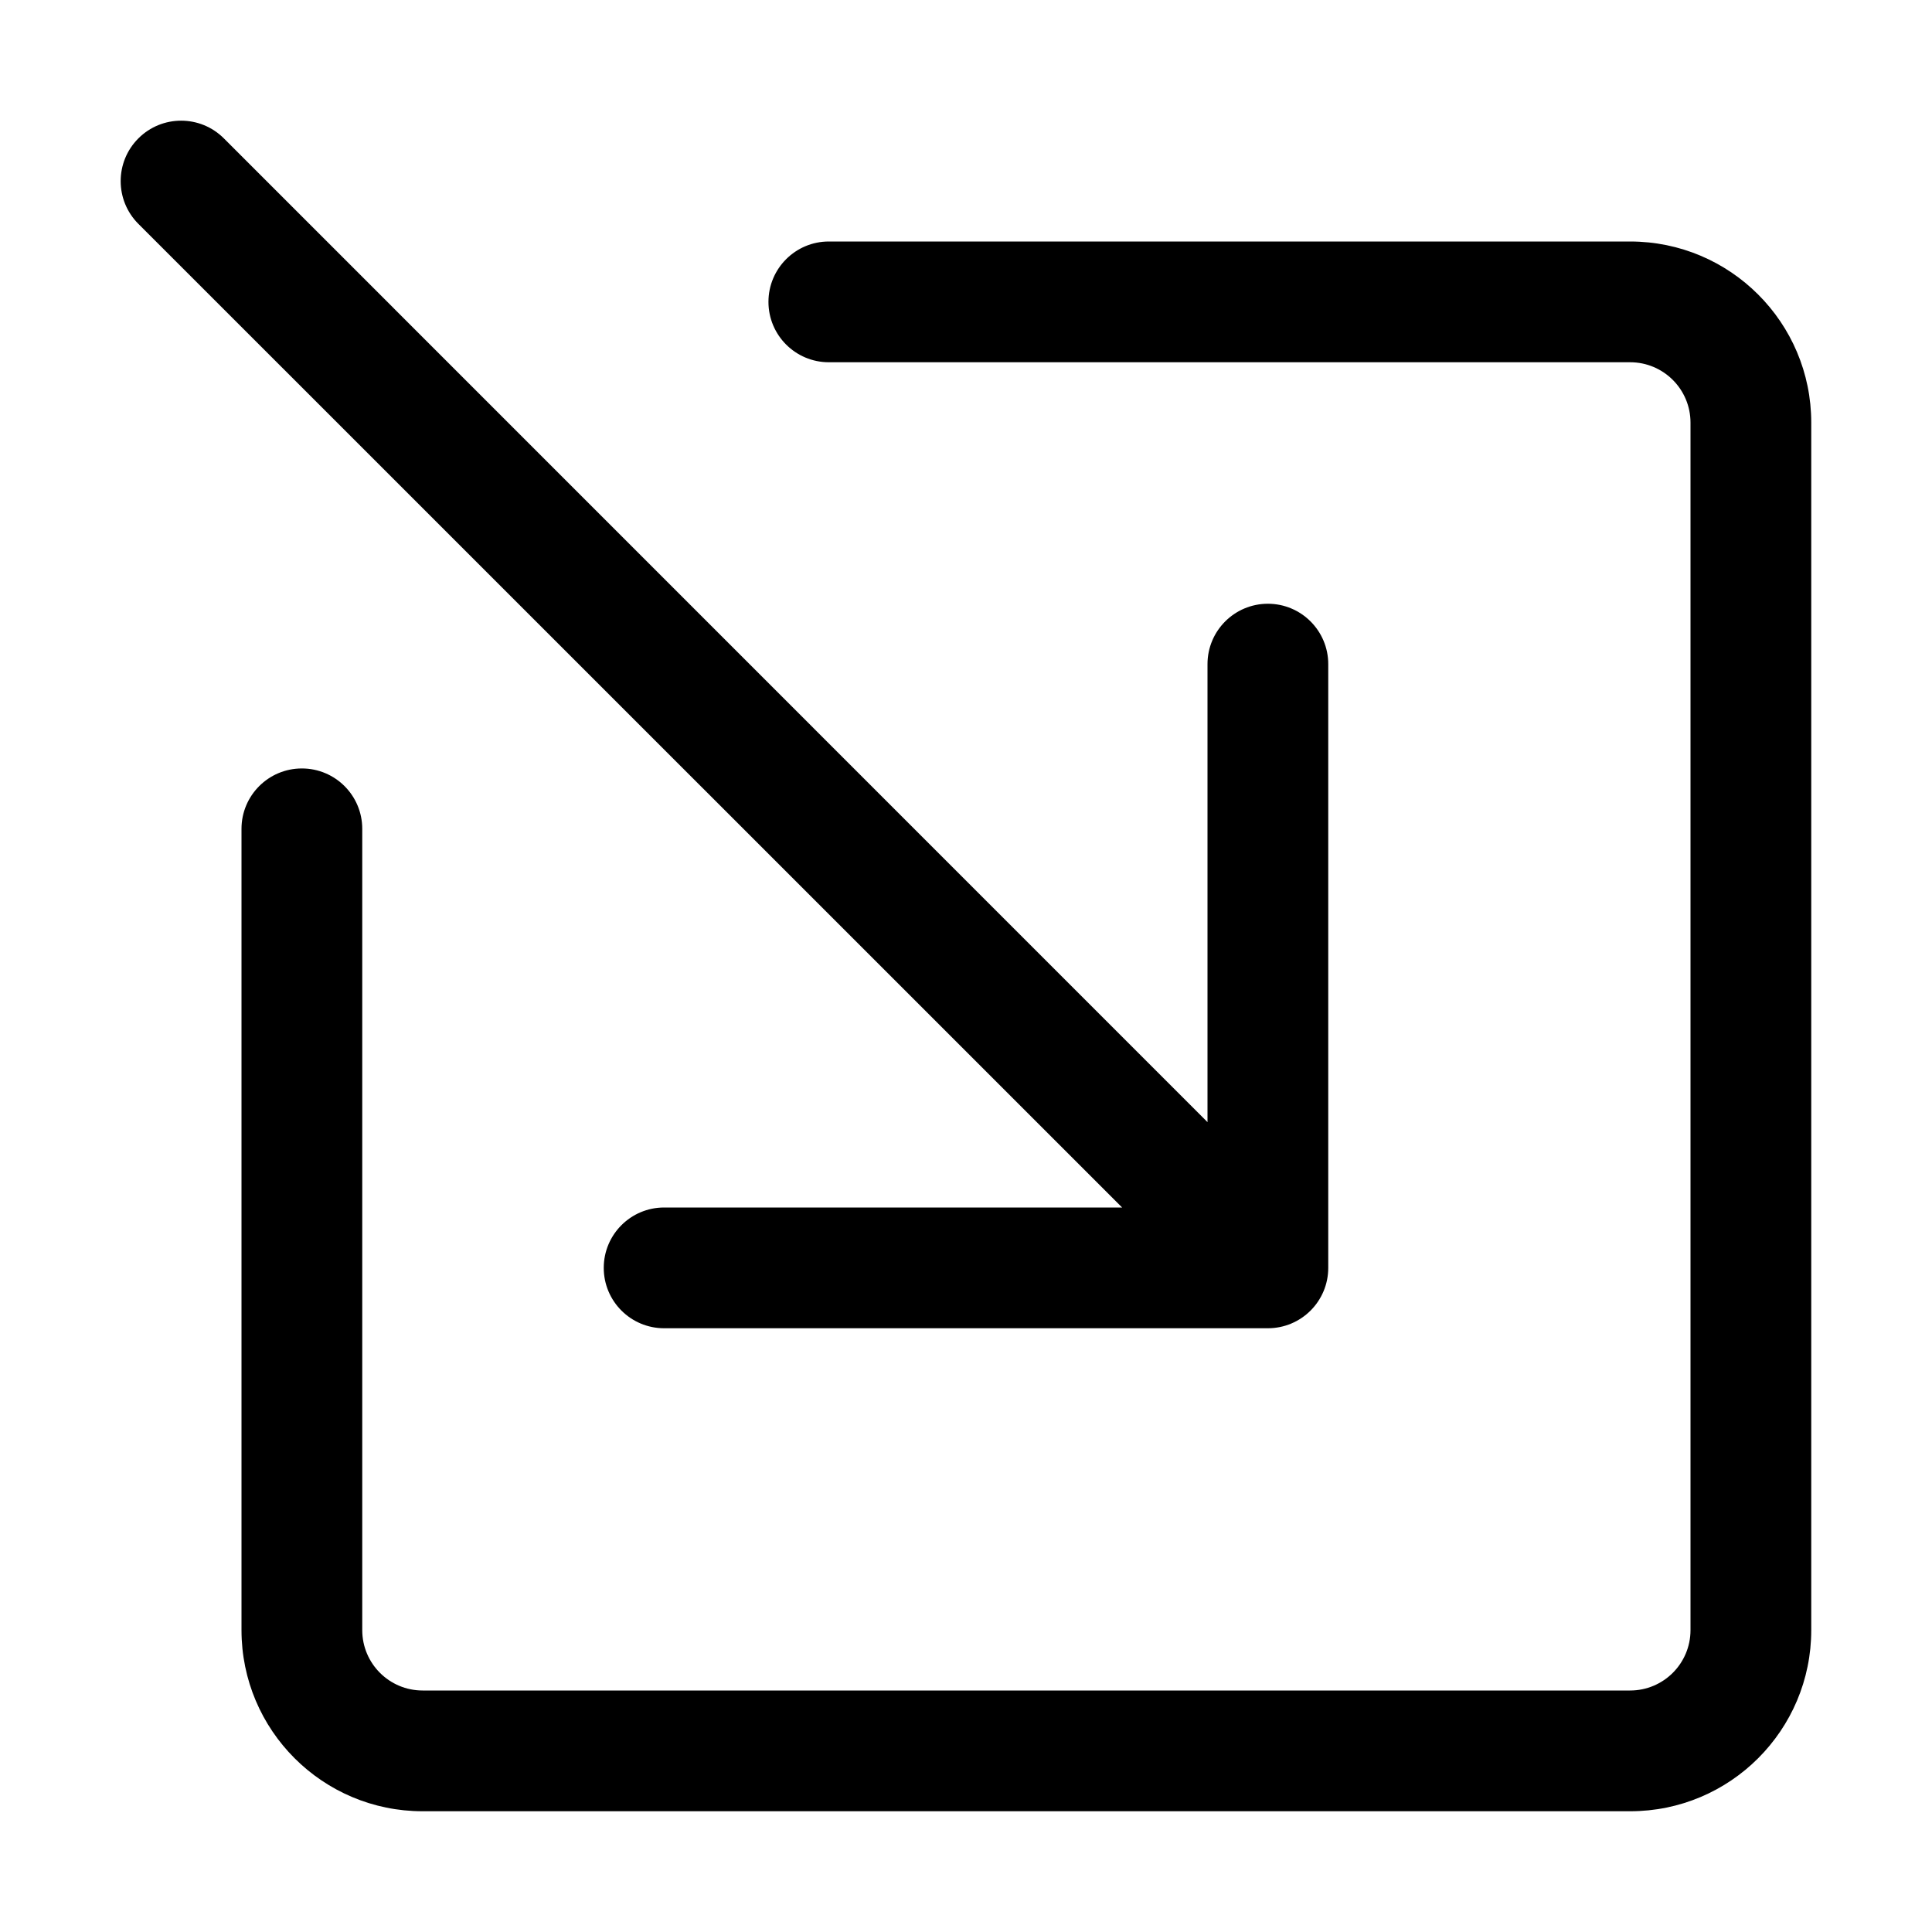
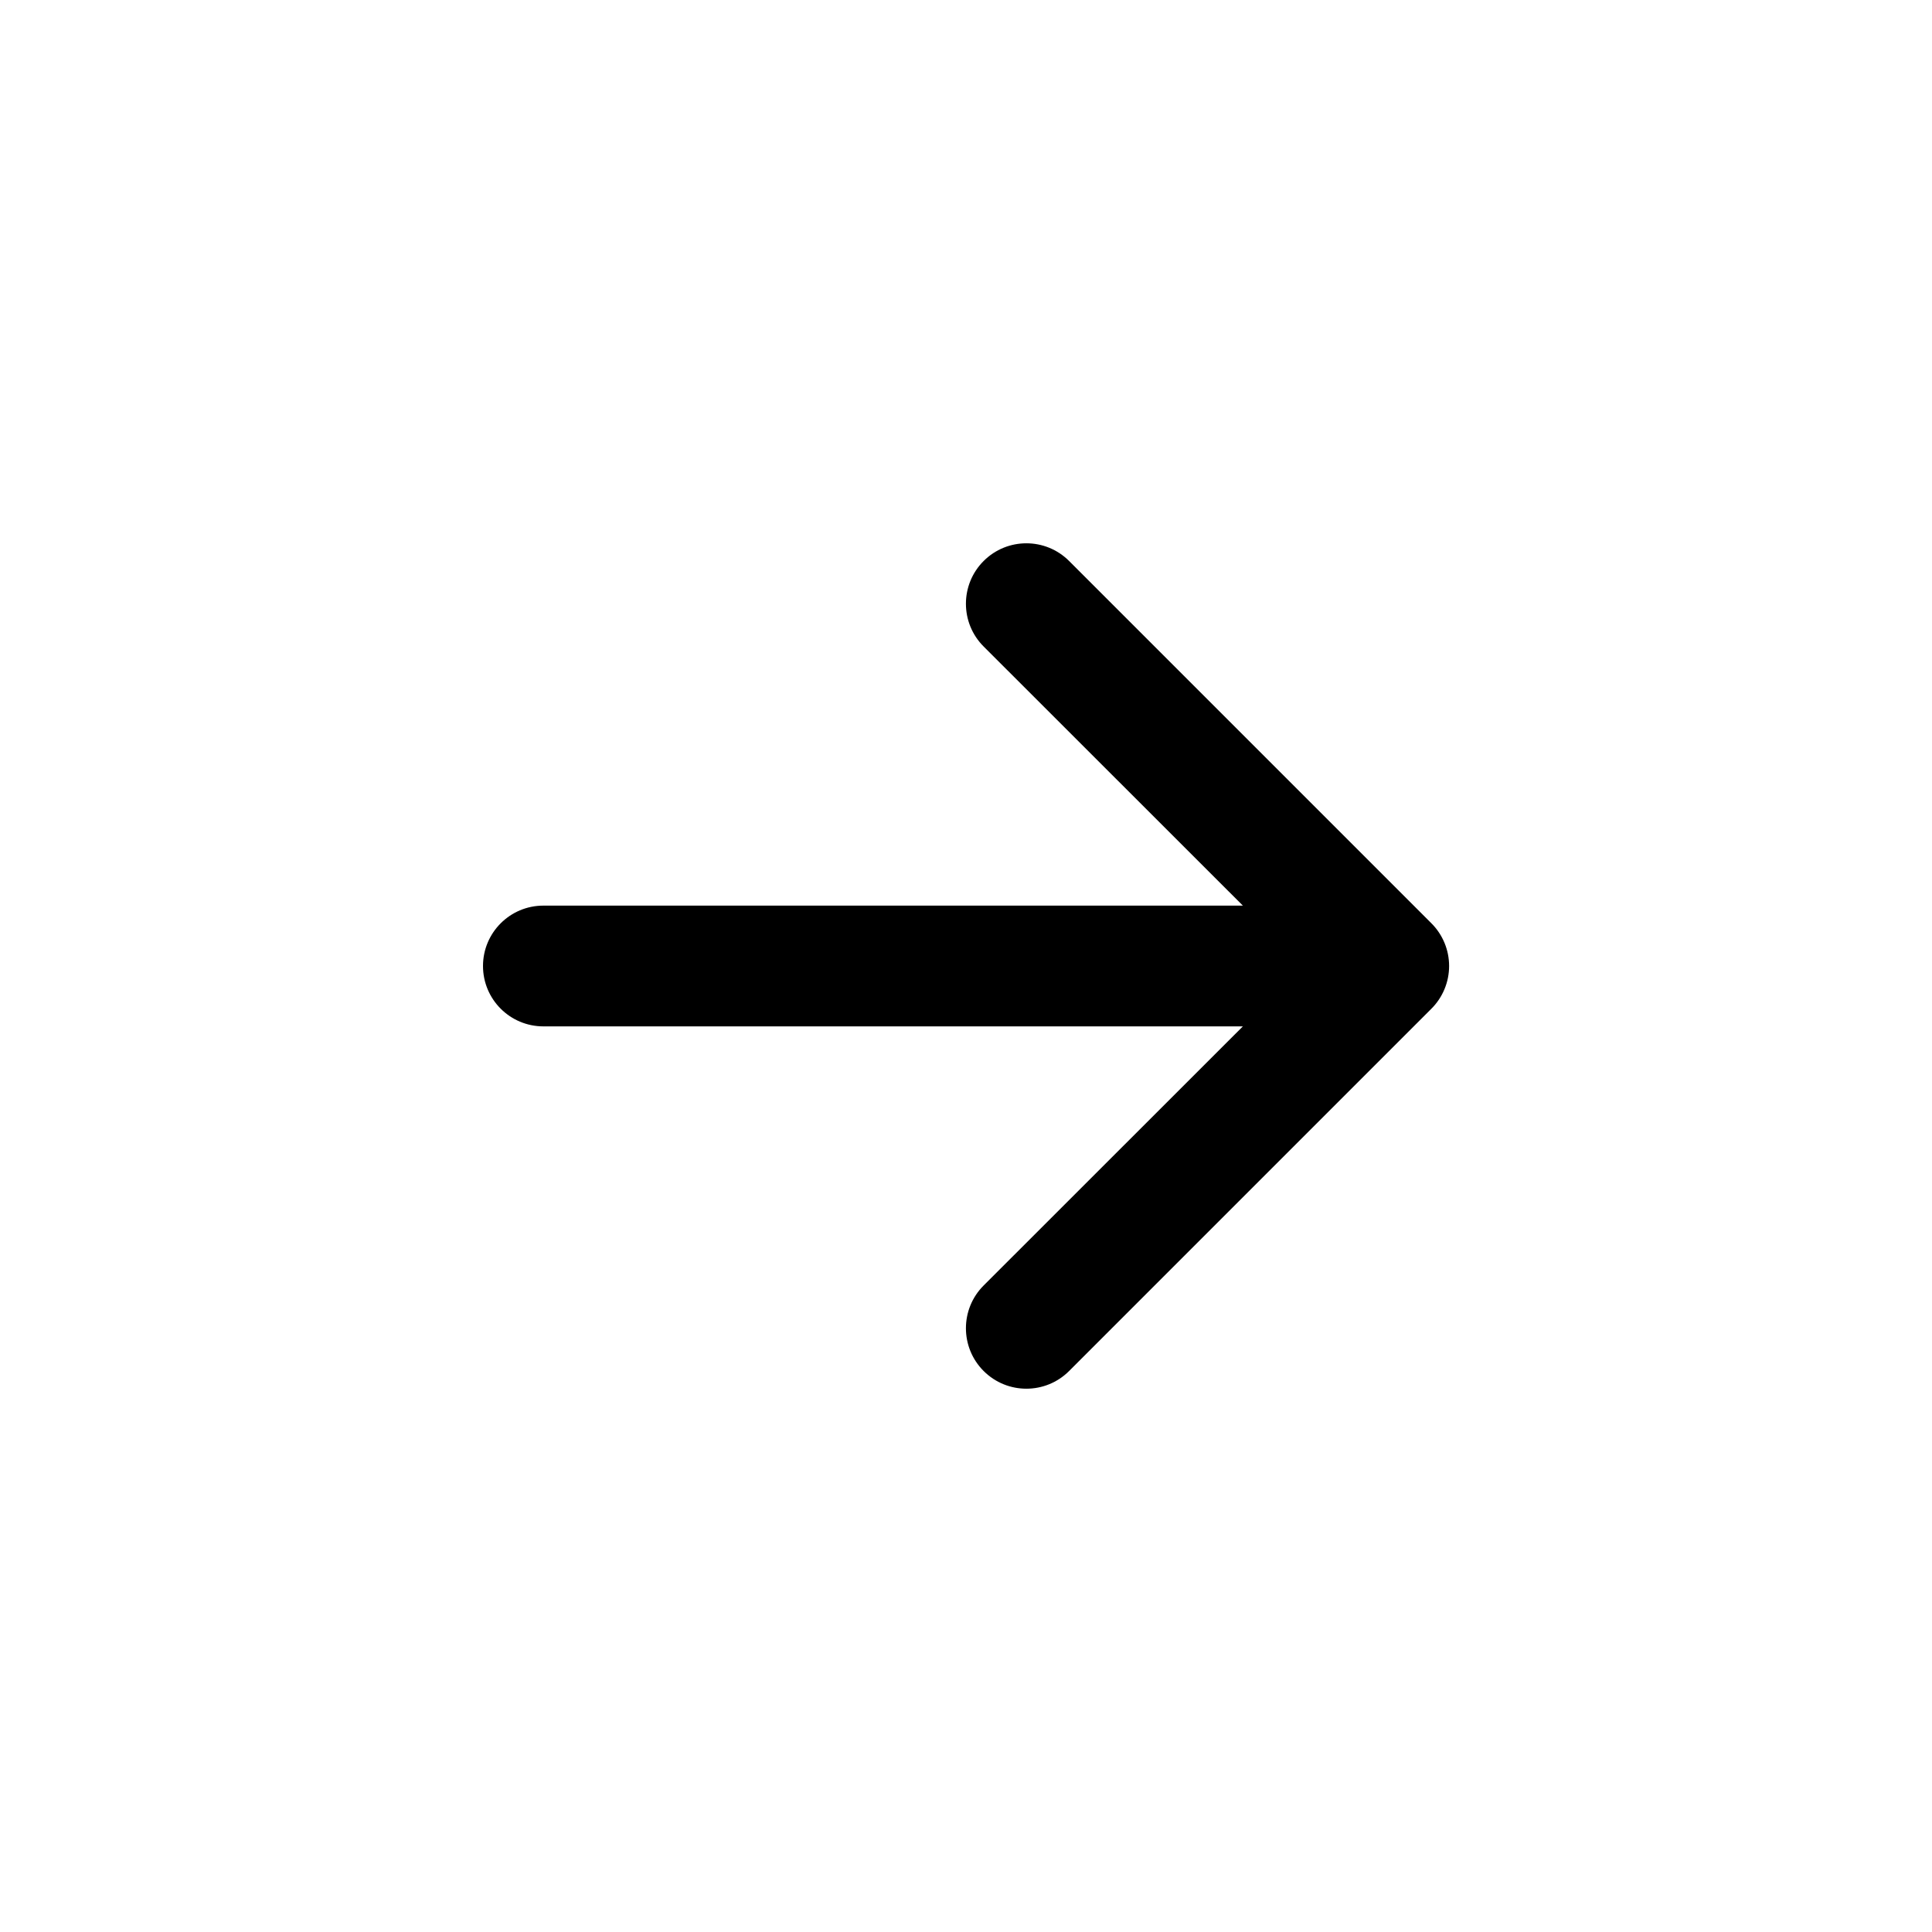
- <svg xmlns="http://www.w3.org/2000/svg" width="16" height="16" fill="currentColor" class="bi bi-box-arrow-in-down-right" viewBox="0 0 16 16">
-   <path fill-rule="evenodd" d="M6.364 2.5a.5.5 0 0 1 .5-.5H13.5A1.5 1.5 0 0 1 15 3.5v10a1.5 1.5 0 0 1-1.5 1.5h-10A1.5 1.5 0 0 1 2 13.5V6.864a.5.5 0 1 1 1 0V13.5a.5.5 0 0 0 .5.5h10a.5.5 0 0 0 .5-.5v-10a.5.5 0 0 0-.5-.5H6.864a.5.5 0 0 1-.5-.5z" />
-   <path fill-rule="evenodd" d="M11 10.5a.5.5 0 0 1-.5.5h-5a.5.5 0 0 1 0-1h3.793L1.146 1.854a.5.5 0 1 1 .708-.708L10 9.293V5.5a.5.5 0 0 1 1 0v5z" />
+ <svg xmlns="http://www.w3.org/2000/svg" width="16" height="16" fill="currentColor" class="bi bi-arrow-right-short" viewBox="0 0 16 16">
+   <path fill-rule="evenodd" d="M4 8a.5.5 0 0 1 .5-.5h5.793L8.146 5.354a.5.5 0 1 1 .708-.708l3 3a.5.5 0 0 1 0 .708l-3 3a.5.5 0 0 1-.708-.708L10.293 8.5H4.5A.5.5 0 0 1 4 8z" />
</svg>
